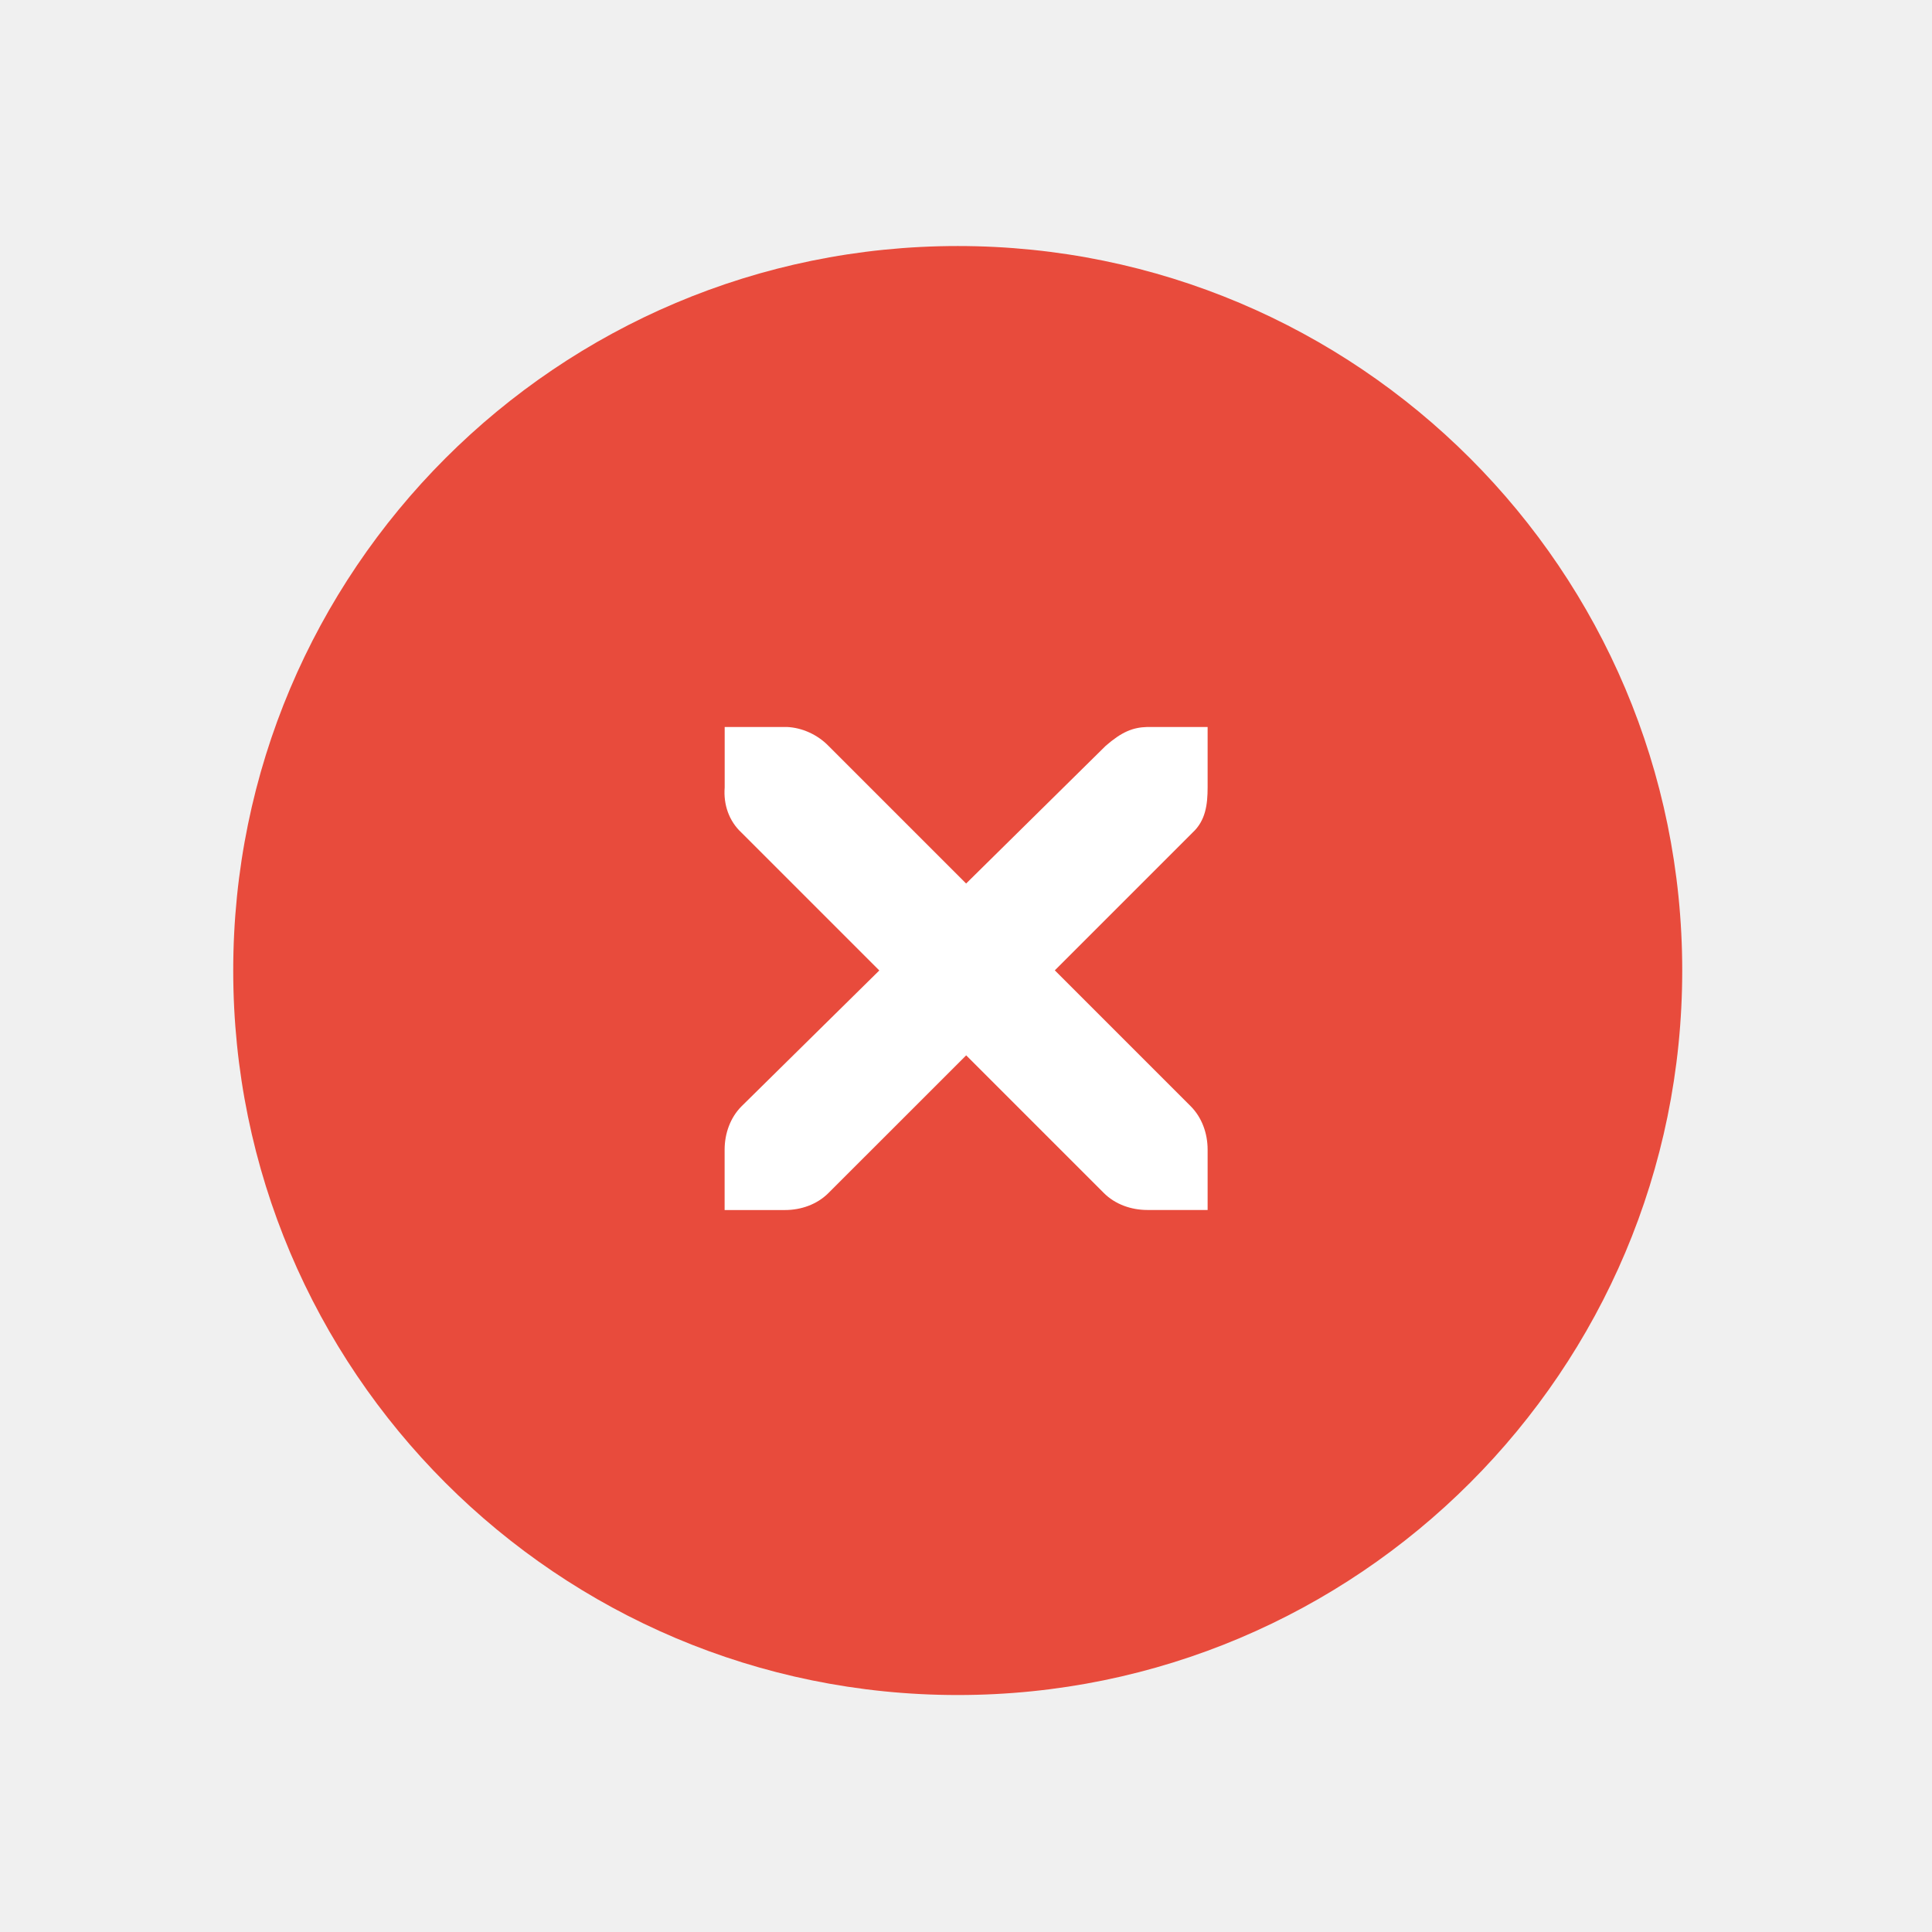
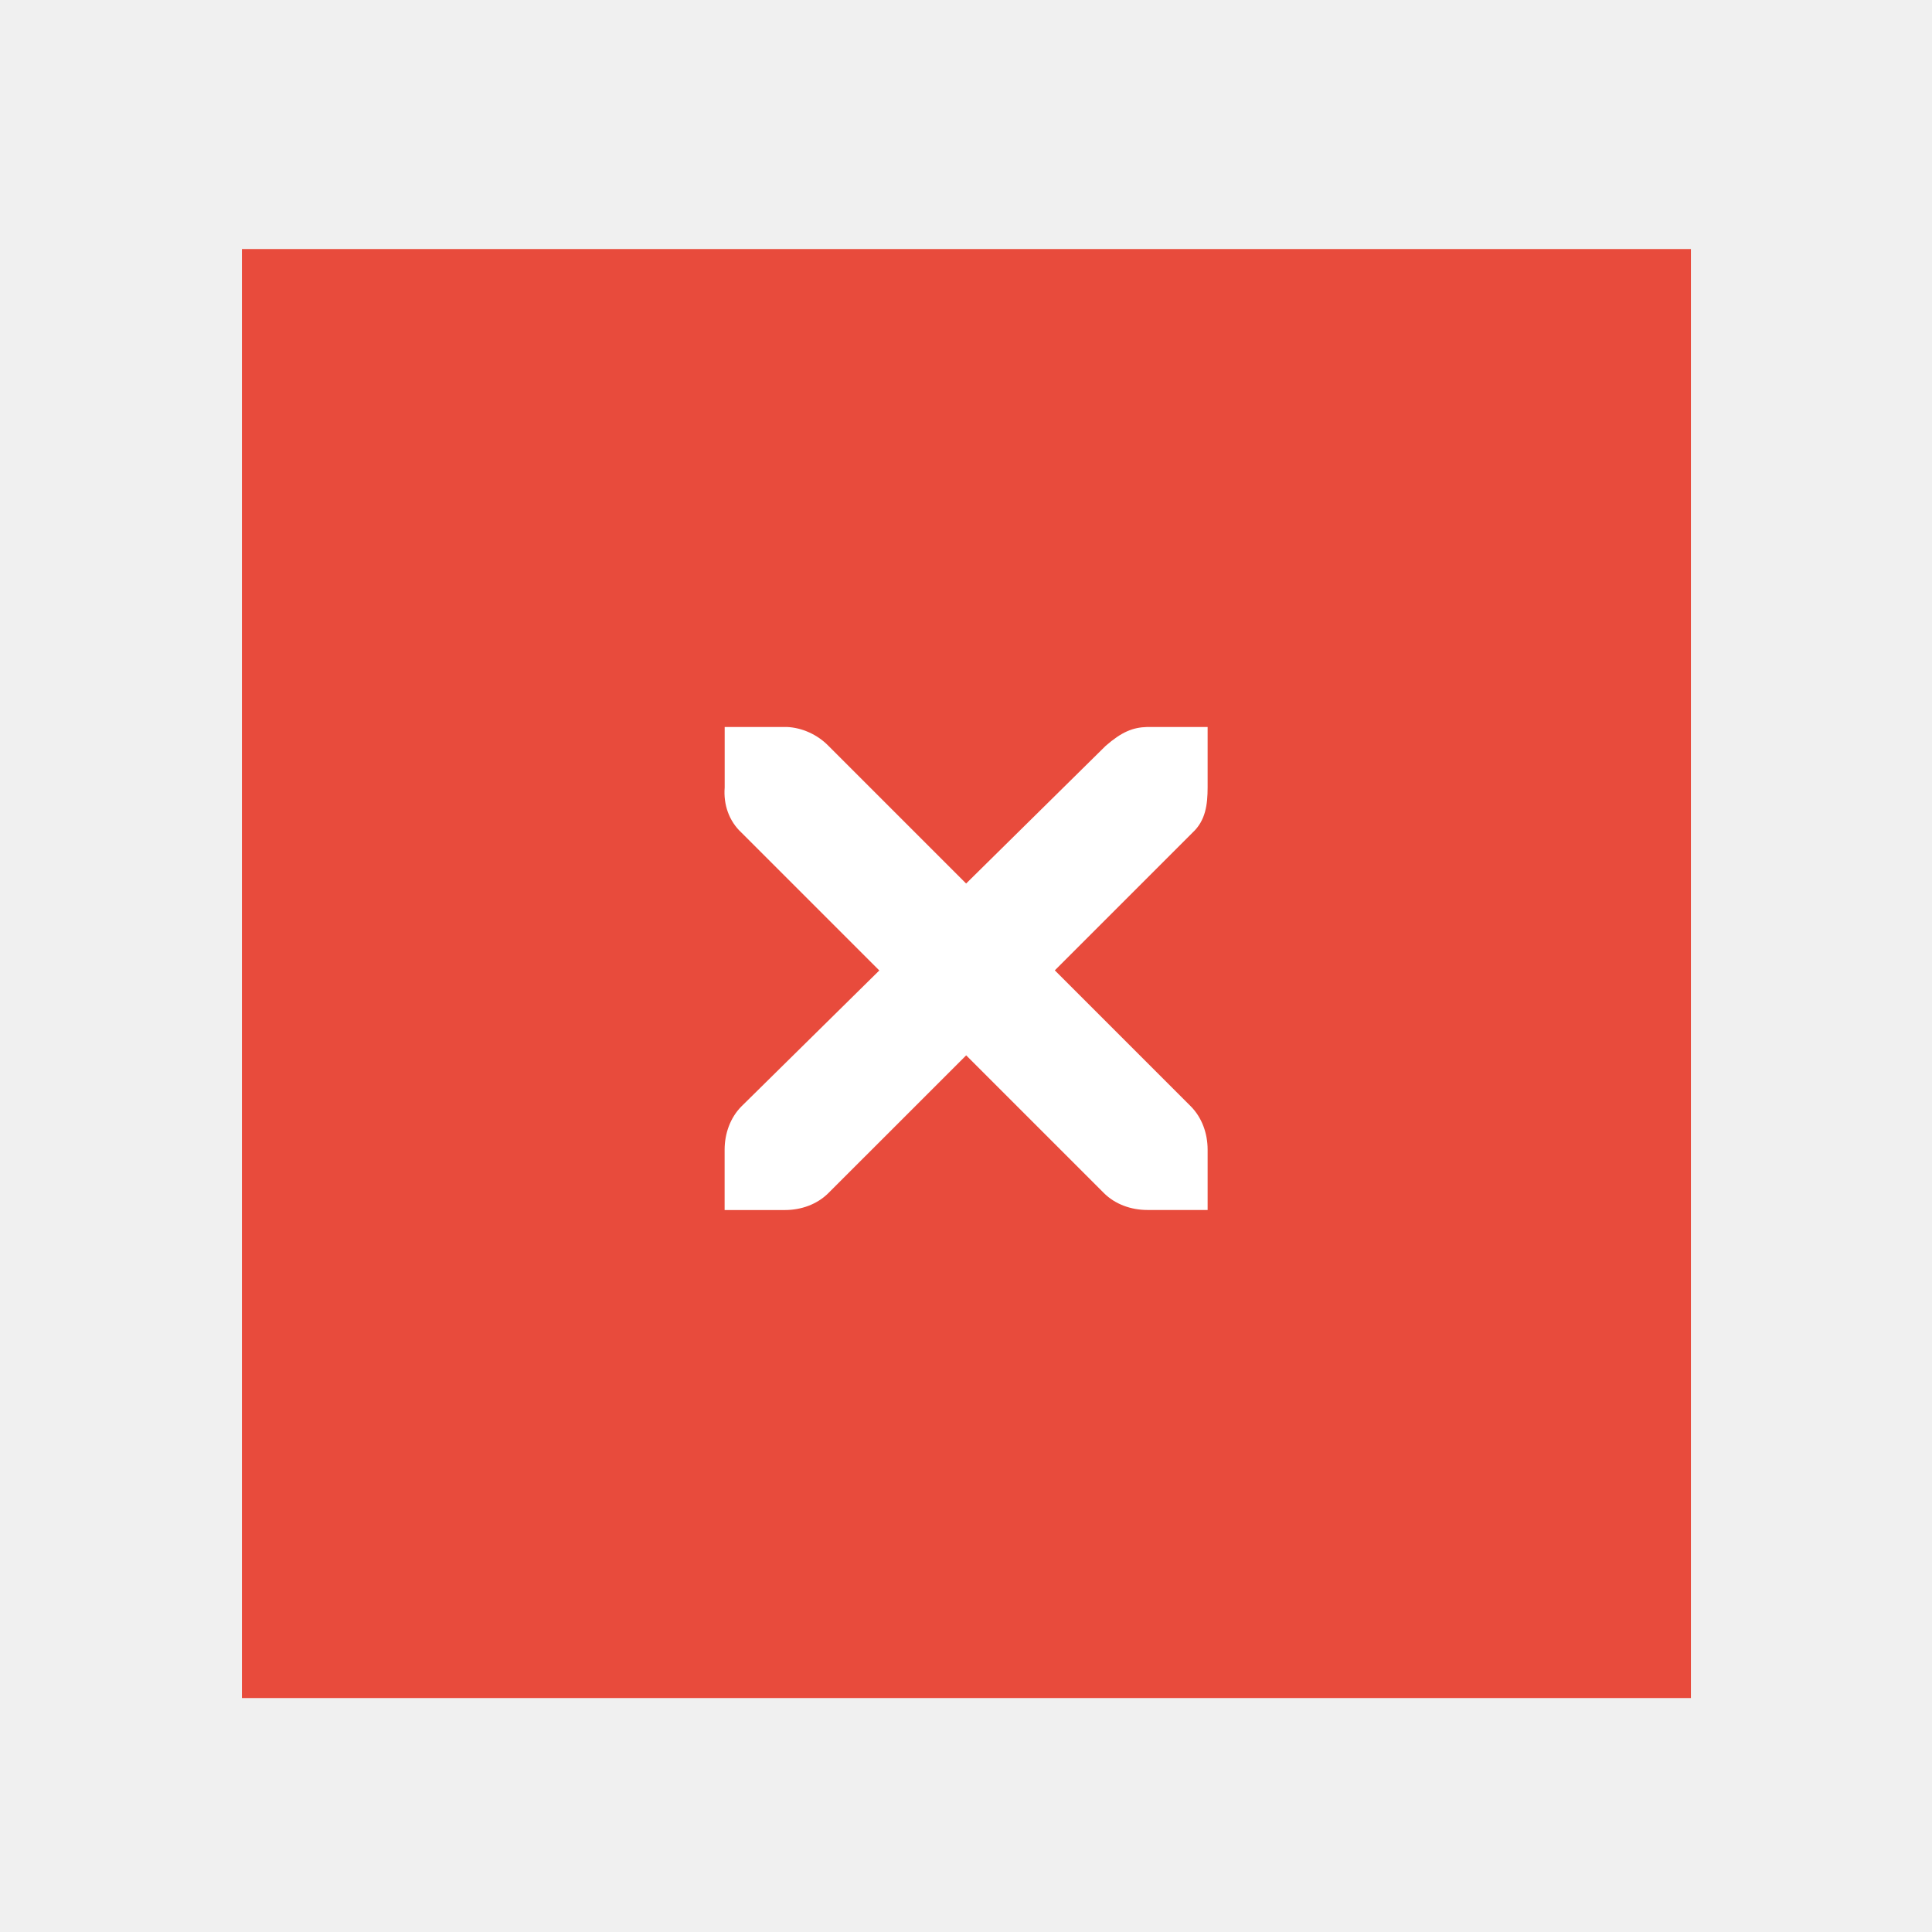
- <svg xmlns="http://www.w3.org/2000/svg" id="svg25" version="1.1" width="32" height="32">
+ <svg xmlns="http://www.w3.org/2000/svg" height="32" width="32" version="1.1" id="svg25">
  <defs id="defs13">
-     <filter color-interpolation-filters="sRGB" height="1.426" x="-.213" y="-.213" width="1.426" id="b">
-       <feGaussianBlur id="feGaussianBlur2" stdDeviation="0.71" />
+     <filter id="b" width="1.426" y="-.213" x="-.213" height="1.426" color-interpolation-filters="sRGB">
+       <feGaussianBlur stdDeviation="0.71" id="feGaussianBlur2" />
    </filter>
-     <radialGradient r="8.693" gradientTransform="matrix(1.4402,0,0,1.4461,4.753897,1.890747)" cx="7.658" cy="5.819" gradientUnits="userSpaceOnUse" id="d">
-       <stop id="stop5" offset="0" stop-color="#7b7b7b" />
-       <stop id="stop7" offset="1" stop-color="#101010" />
+     <radialGradient id="d" gradientUnits="userSpaceOnUse" cy="5.819" cx="7.658" gradientTransform="matrix(1.4402,0,0,1.4461,4.753897,1.890747)" r="8.693">
+       <stop stop-color="#7b7b7b" offset="0" id="stop5" />
+       <stop stop-color="#101010" offset="1" id="stop7" />
    </radialGradient>
-     <filter x="-0.168" y="-0.168" width="1.336" height="1.336" style="color-interpolation-filters:sRGB" id="filter4202">
-       <feGaussianBlur id="feGaussianBlur10" stdDeviation="1.642" />
+     <filter id="filter4202" style="color-interpolation-filters:sRGB" height="1.336" width="1.336" y="-0.168" x="-0.168">
+       <feGaussianBlur stdDeviation="1.642" id="feGaussianBlur10" />
    </filter>
  </defs>
-   <g id="g23" transform="translate(0,1.415)">
-     <path id="path19" d="m 12.002,11.993 v 1 c -0.022,0.281 0.071,0.555 0.281,0.75 l 2.281,2.281 -2.281,2.25 c -0.188,0.188 -0.281,0.454 -0.281,0.719 v 1 h 1 c 0.265,0 0.531,-0.093 0.719,-0.281 l 2.281,-2.29 2.281,2.29 c 0.188,0.188 0.453,0.281 0.719,0.281 h 1 v -1 c -8e-6,-0.265 -0.093,-0.531 -0.281,-0.719 l -2.25,-2.25 2.281,-2.281 c 0.216,-0.199 0.25,-0.464 0.25,-0.75 v -1 h -1 c -0.241,0.007 -0.422,0.082 -0.688,0.312 l -2.312,2.281 -2.282,-2.28 c -0.178,-0.184 -0.433,-0.301 -0.688,-0.312 -0.01,-4.6e-4 -0.021,-1.2e-4 -0.031,0 h -1 z" filter="url(#b)" />
-     <circle r="12" cy="14.66" cx="15.863" id="path1613" style="fill:#e84b3c;stroke:none;stroke-width:4.878;stroke-miterlimit:4;stroke-dasharray:none;fill-opacity:1" />
-     <path style="stroke:none" id="path21" d="m 12.002,10.626 h 1 c 0.01,-1.2e-4 0.021,-4.59e-4 0.031,0 0.255,0.011 0.51,0.129 0.688,0.312 l 2.281,2.281 2.312,-2.281 c 0.266,-0.231 0.447,-0.305 0.688,-0.312 h 1 v 1 c 0,0.286 -0.034,0.551 -0.25,0.75 l -2.281,2.281 2.25,2.25 c 0.188,0.188 0.281,0.453 0.281,0.719 v 1 h -1 c -0.265,-1.1e-5 -0.531,-0.093 -0.719,-0.281 l -2.28,-2.28 -2.282,2.281 c -0.188,0.188 -0.453,0.281 -0.719,0.281 h -1 v -1 c -3e-6,-0.265 0.093,-0.531 0.281,-0.719 l 2.281,-2.249 -2.281,-2.281 c -0.21,-0.194 -0.302,-0.468 -0.28,-0.749 v -1 z" fill="#ffffff" />
+   <g transform="translate(0,1.415)" id="g23">
+     <rect y="2.71" x="4.007" height="24" width="24" id="rect903" style="opacity:0.997;fill:#e84b3c;fill-opacity:1;stroke:none;stroke-width:1.062" />
+     <path fill="#ffffff" d="m 12.002,10.626 h 1 c 0.01,-1.2e-4 0.021,-4.59e-4 0.031,0 0.255,0.011 0.51,0.129 0.688,0.312 l 2.281,2.281 2.312,-2.281 c 0.266,-0.231 0.447,-0.305 0.688,-0.312 h 1 v 1 c 0,0.286 -0.034,0.551 -0.25,0.75 l -2.281,2.281 2.25,2.25 c 0.188,0.188 0.281,0.453 0.281,0.719 v 1 h -1 c -0.265,-1.1e-5 -0.531,-0.093 -0.719,-0.281 l -2.28,-2.28 -2.282,2.281 c -0.188,0.188 -0.453,0.281 -0.719,0.281 h -1 v -1 c -3e-6,-0.265 0.093,-0.531 0.281,-0.719 l 2.281,-2.249 -2.281,-2.281 c -0.21,-0.194 -0.302,-0.468 -0.28,-0.749 v -1 z" id="path21" style="stroke:none" />
  </g>
</svg>
